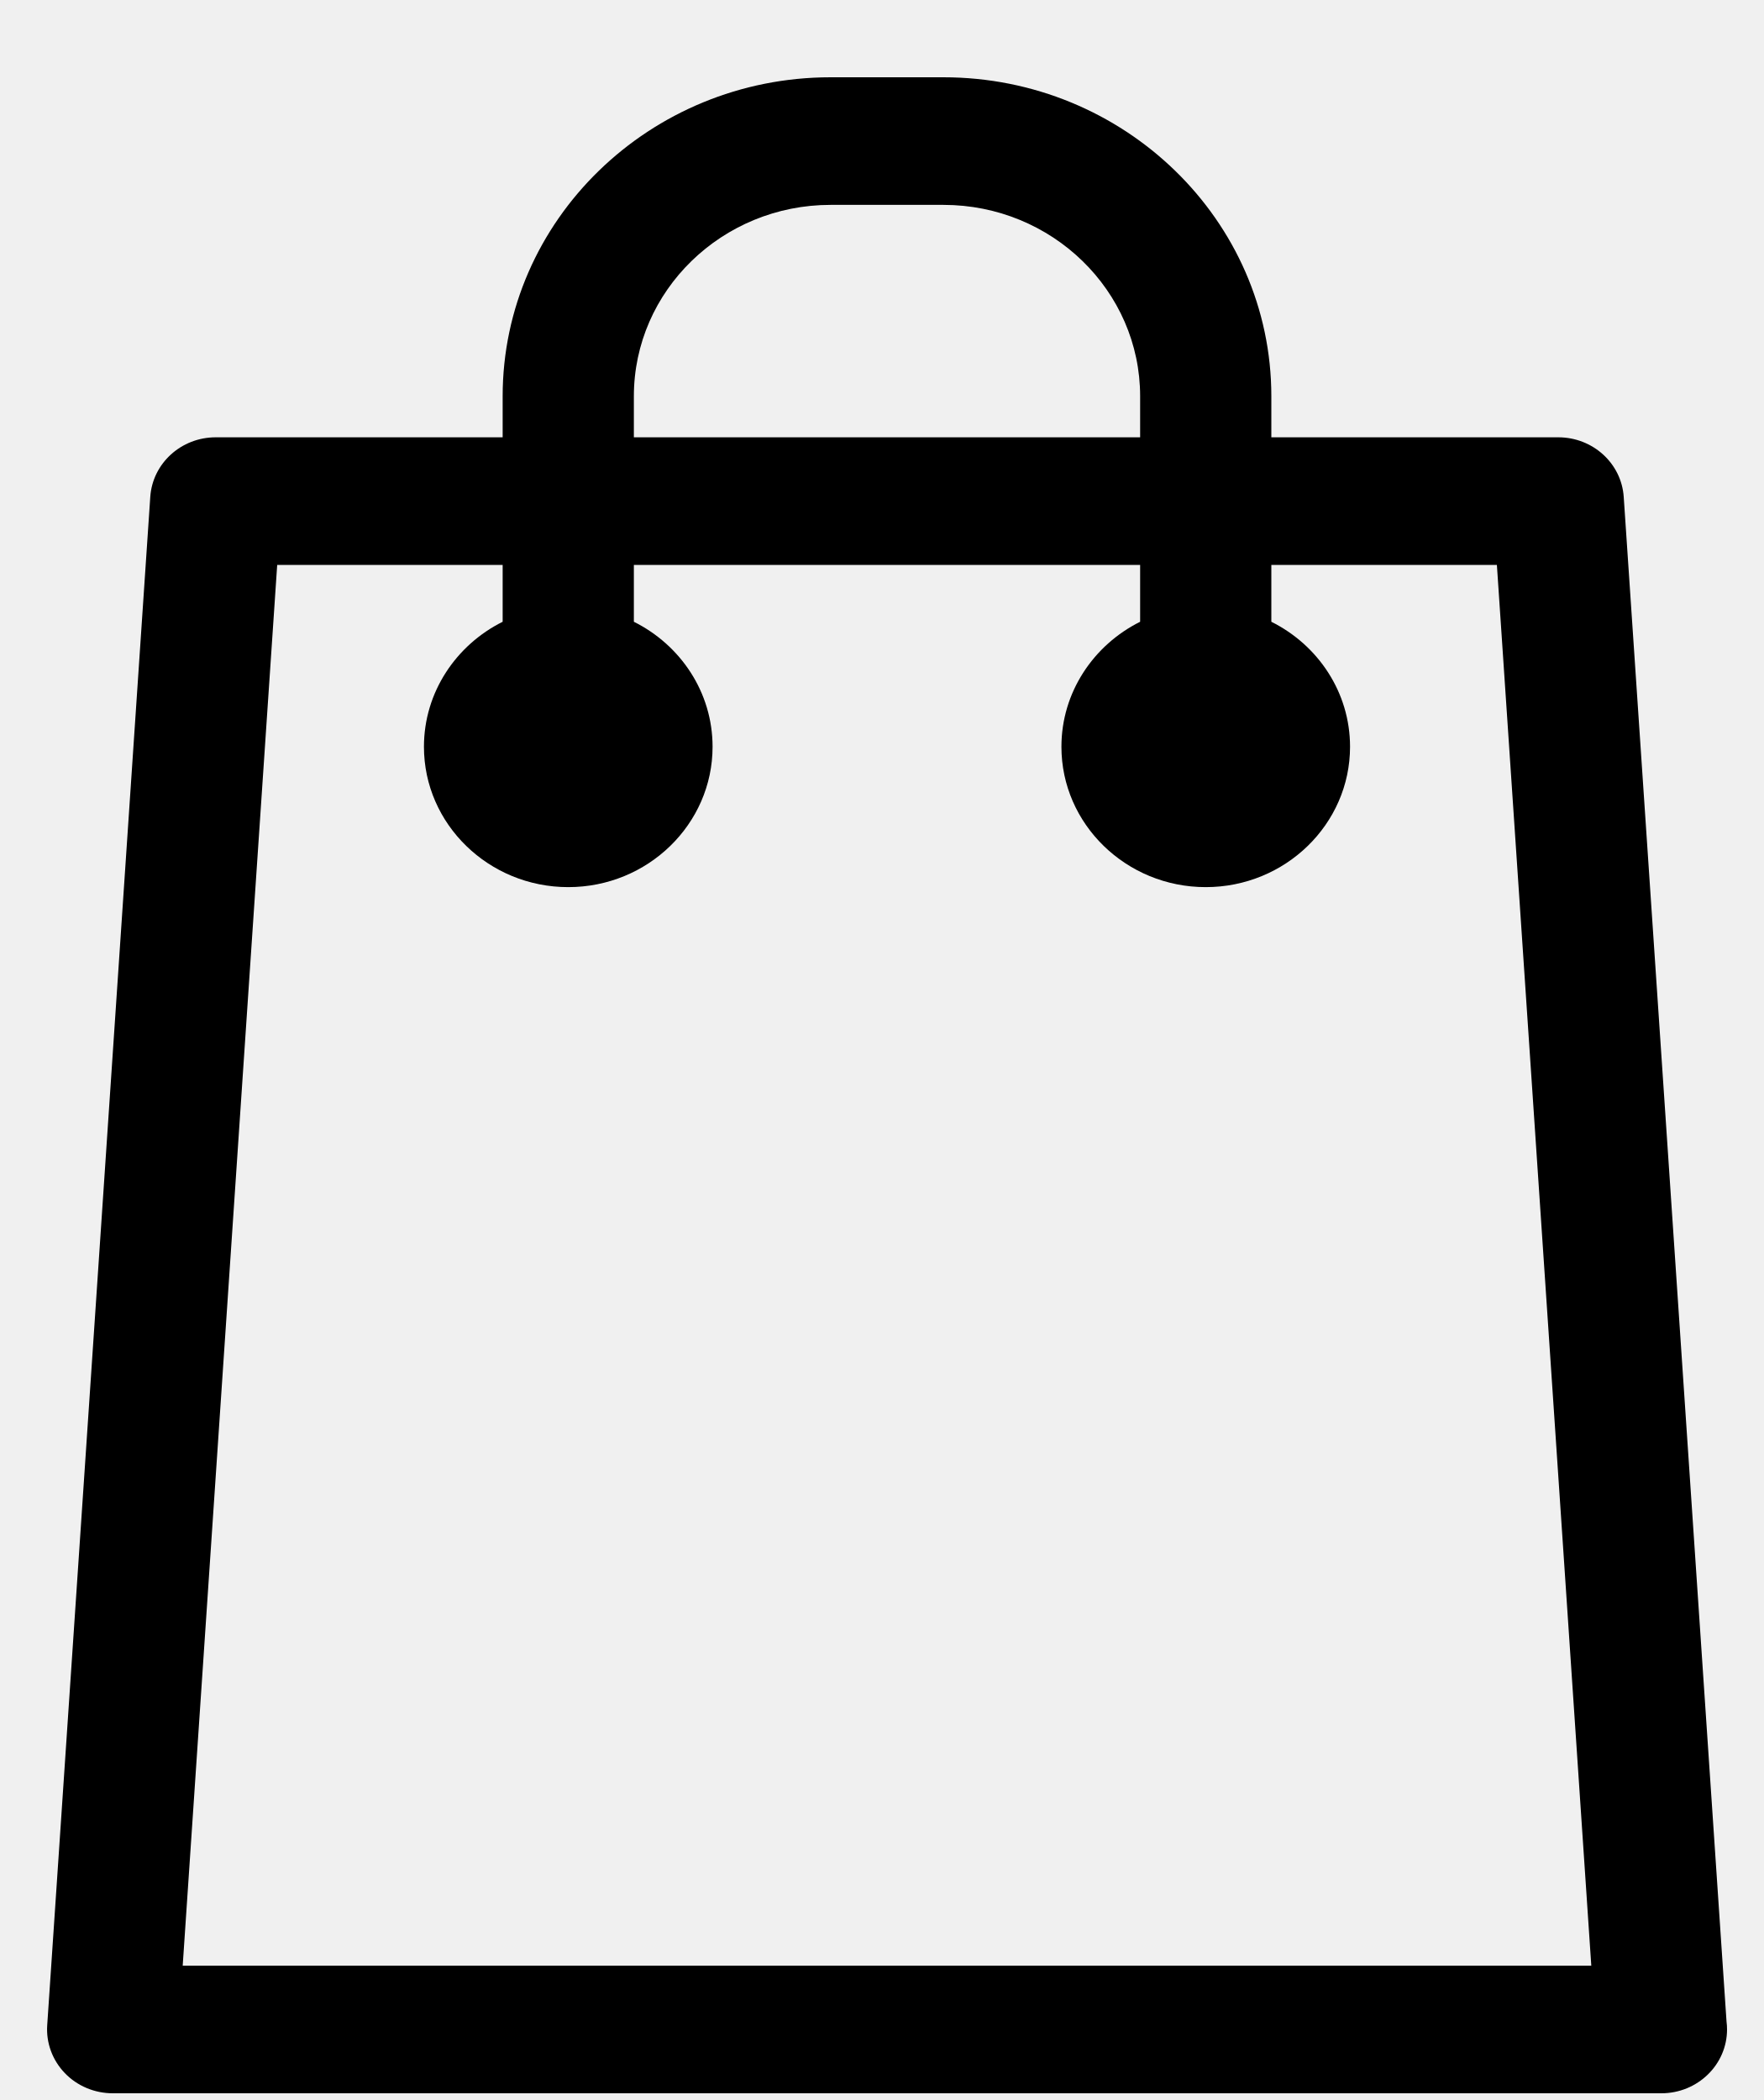
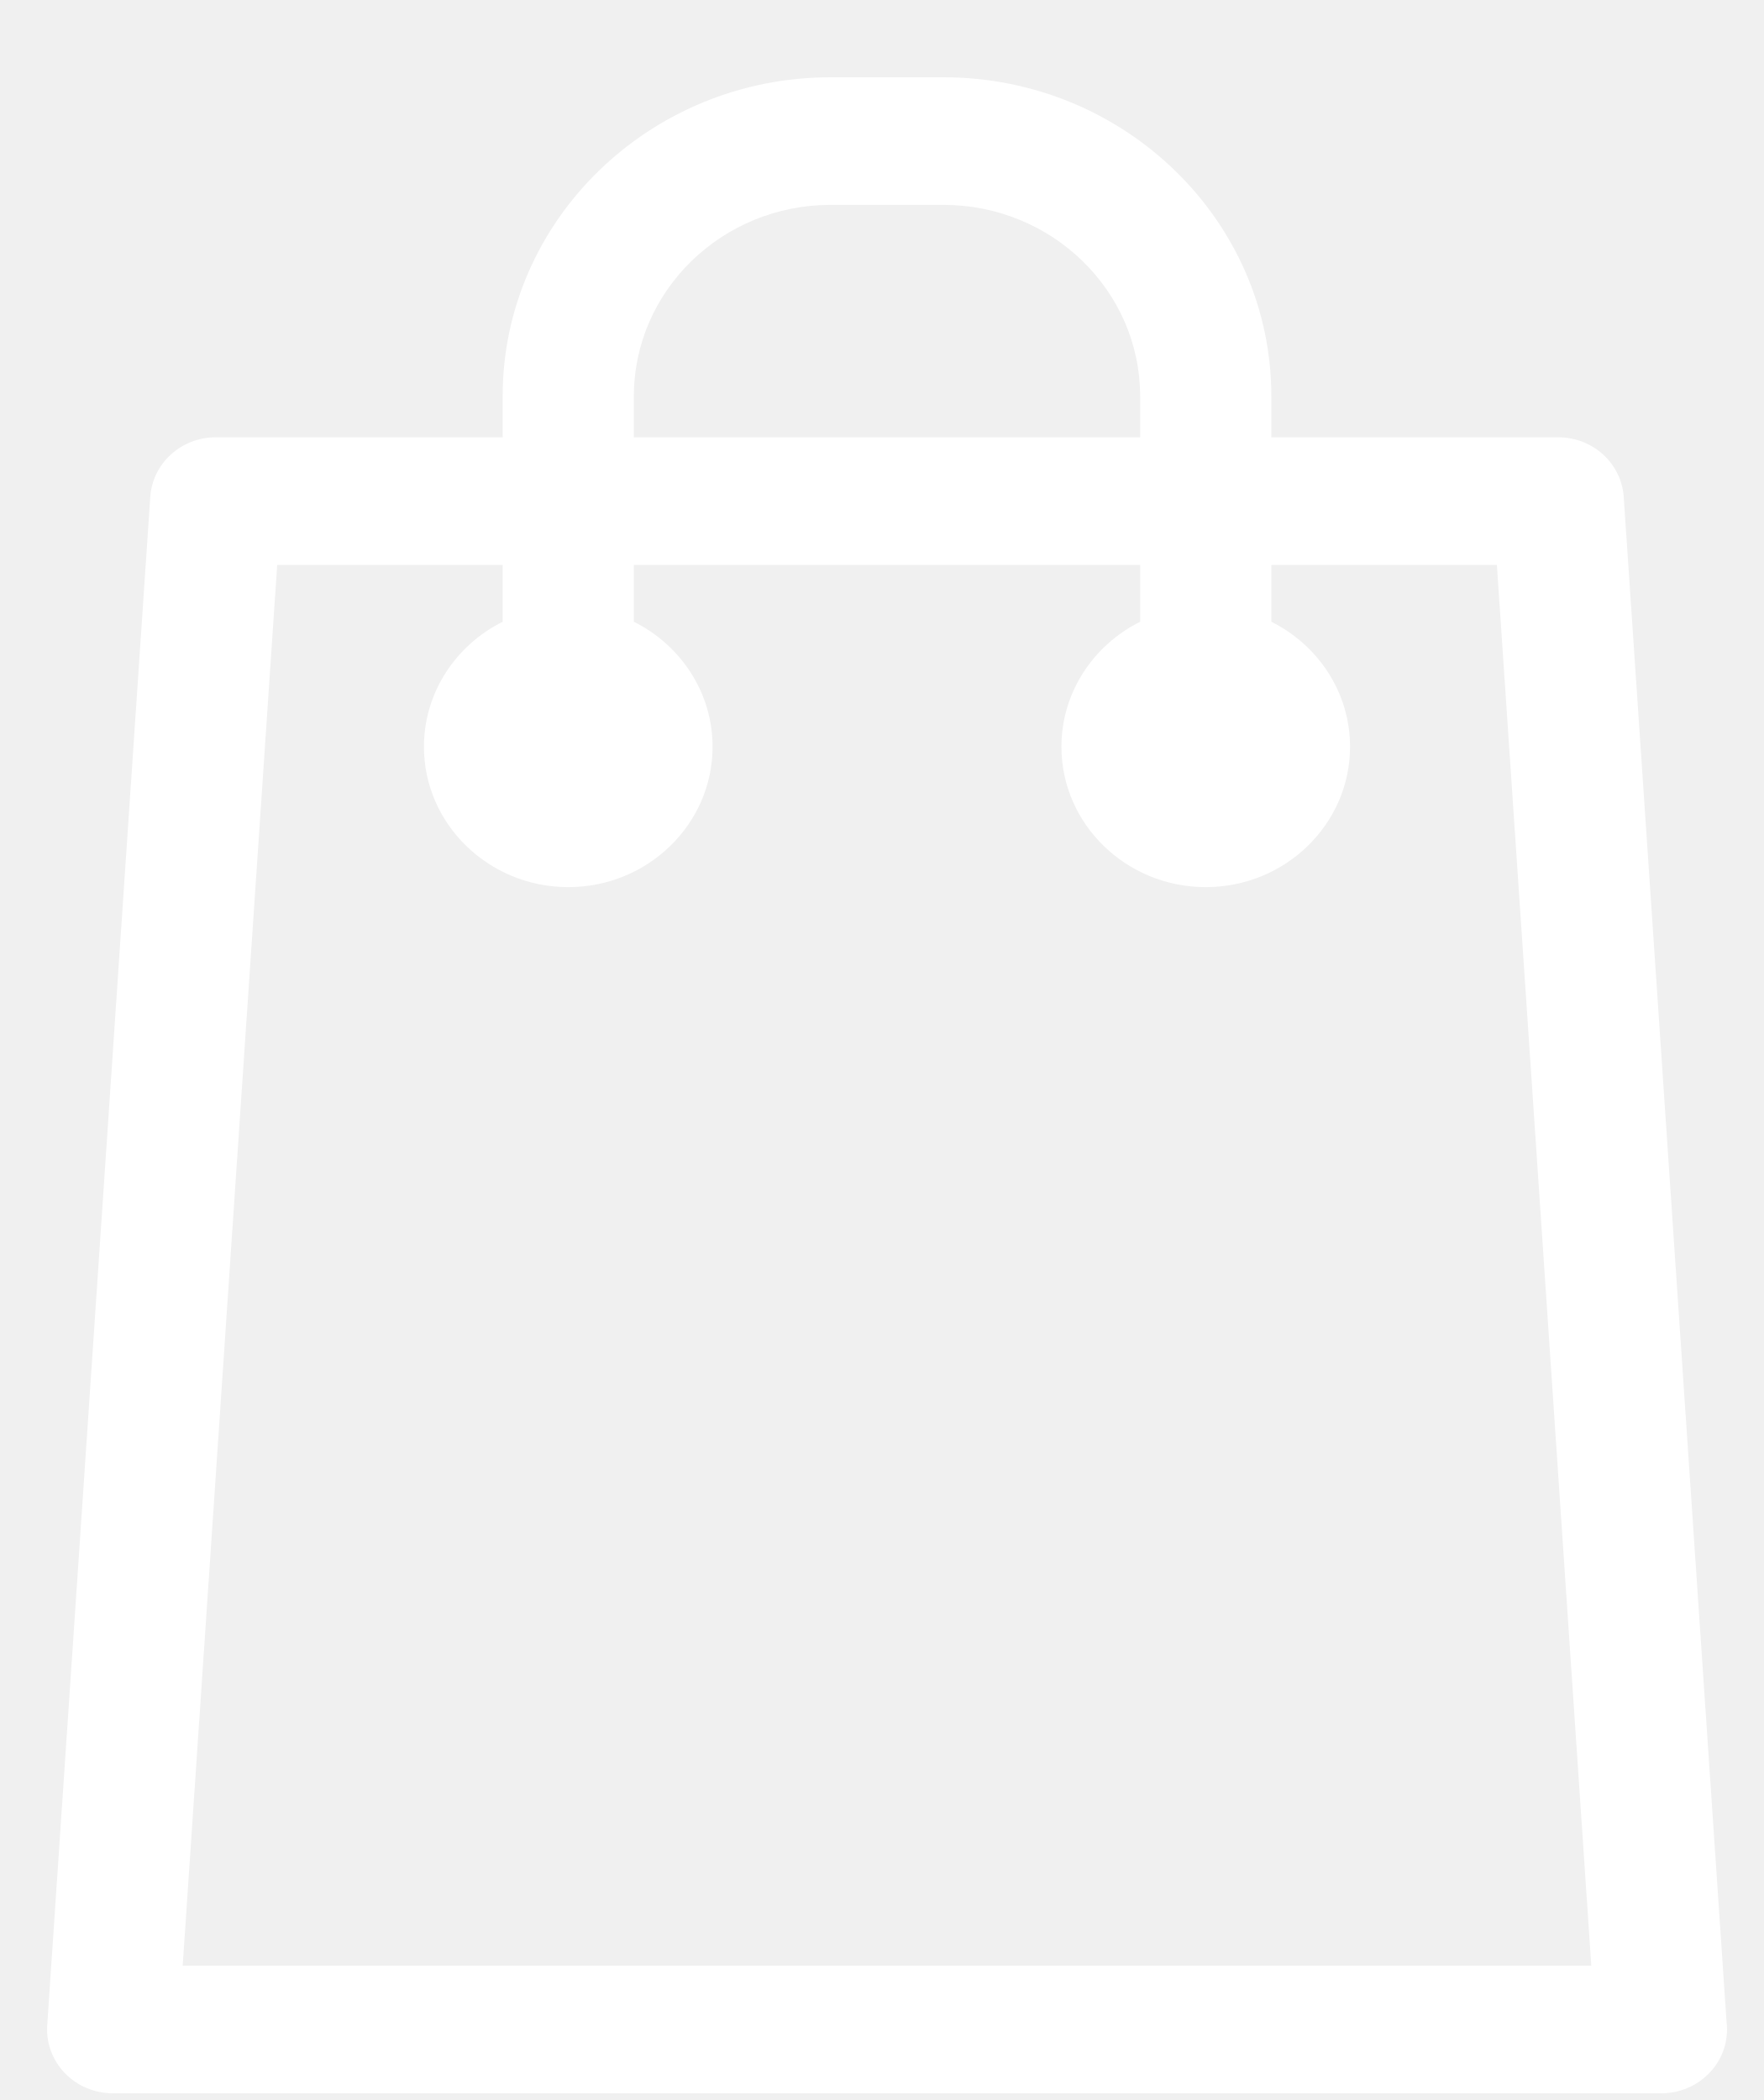
<svg xmlns="http://www.w3.org/2000/svg" width="21" height="25" viewBox="0 0 21 25" fill="none">
  <g clip-path="url(#clip0_1_285)">
-     <path d="M20.554 24.067L19.33 5.915C19.303 5.516 18.962 5.206 18.551 5.206H15.135V4.717C15.135 2.623 13.384 0.92 11.231 0.92H9.888C7.736 0.92 5.984 2.623 5.984 4.717V5.206H2.568C2.157 5.206 1.816 5.516 1.789 5.915L0.562 24.111C0.548 24.32 0.624 24.526 0.772 24.68C0.919 24.833 1.126 24.92 1.342 24.92H19.778C20.209 24.92 20.56 24.58 20.56 24.16C20.56 24.129 20.558 24.097 20.554 24.067ZM7.546 4.717C7.546 3.461 8.597 2.439 9.888 2.439H11.231C12.523 2.439 13.573 3.461 13.573 4.717V5.206H7.546V4.717ZM2.175 23.401L3.3 6.725H5.984V7.402C5.429 7.679 5.047 8.242 5.047 8.89C5.047 9.811 5.818 10.561 6.765 10.561C7.712 10.561 8.483 9.811 8.483 8.89C8.483 8.242 8.102 7.679 7.546 7.402V6.725H13.573V7.402C13.018 7.679 12.636 8.242 12.636 8.89C12.636 9.811 13.407 10.561 14.354 10.561C15.301 10.561 16.072 9.811 16.072 8.89C16.072 8.242 15.691 7.679 15.135 7.402V6.725H17.82L18.944 23.401H2.175Z" fill="black" />
+     <path d="M20.554 24.067L19.33 5.915C19.303 5.516 18.962 5.206 18.551 5.206H15.135V4.717C15.135 2.623 13.384 0.92 11.231 0.92H9.888C7.736 0.92 5.984 2.623 5.984 4.717V5.206H2.568C2.157 5.206 1.816 5.516 1.789 5.915L0.562 24.111C0.548 24.32 0.624 24.526 0.772 24.68C0.919 24.833 1.126 24.92 1.342 24.92H19.778C20.209 24.92 20.56 24.58 20.56 24.16C20.56 24.129 20.558 24.097 20.554 24.067ZM7.546 4.717C7.546 3.461 8.597 2.439 9.888 2.439H11.231C12.523 2.439 13.573 3.461 13.573 4.717V5.206H7.546V4.717ZM2.175 23.401L3.3 6.725H5.984V7.402C5.429 7.679 5.047 8.242 5.047 8.89C5.047 9.811 5.818 10.561 6.765 10.561C7.712 10.561 8.483 9.811 8.483 8.89C8.483 8.242 8.102 7.679 7.546 7.402V6.725H13.573V7.402C13.018 7.679 12.636 8.242 12.636 8.89C12.636 9.811 13.407 10.561 14.354 10.561C15.301 10.561 16.072 9.811 16.072 8.89C16.072 8.242 15.691 7.679 15.135 7.402V6.725H17.82L18.944 23.401H2.175Z" fill="white" />
  </g>
  <defs>
    <clipPath id="clip0_1_285">
      <rect width="20" height="24" fill="white" transform="translate(0.560059 0.920013)" />
    </clipPath>
  </defs>
</svg>
